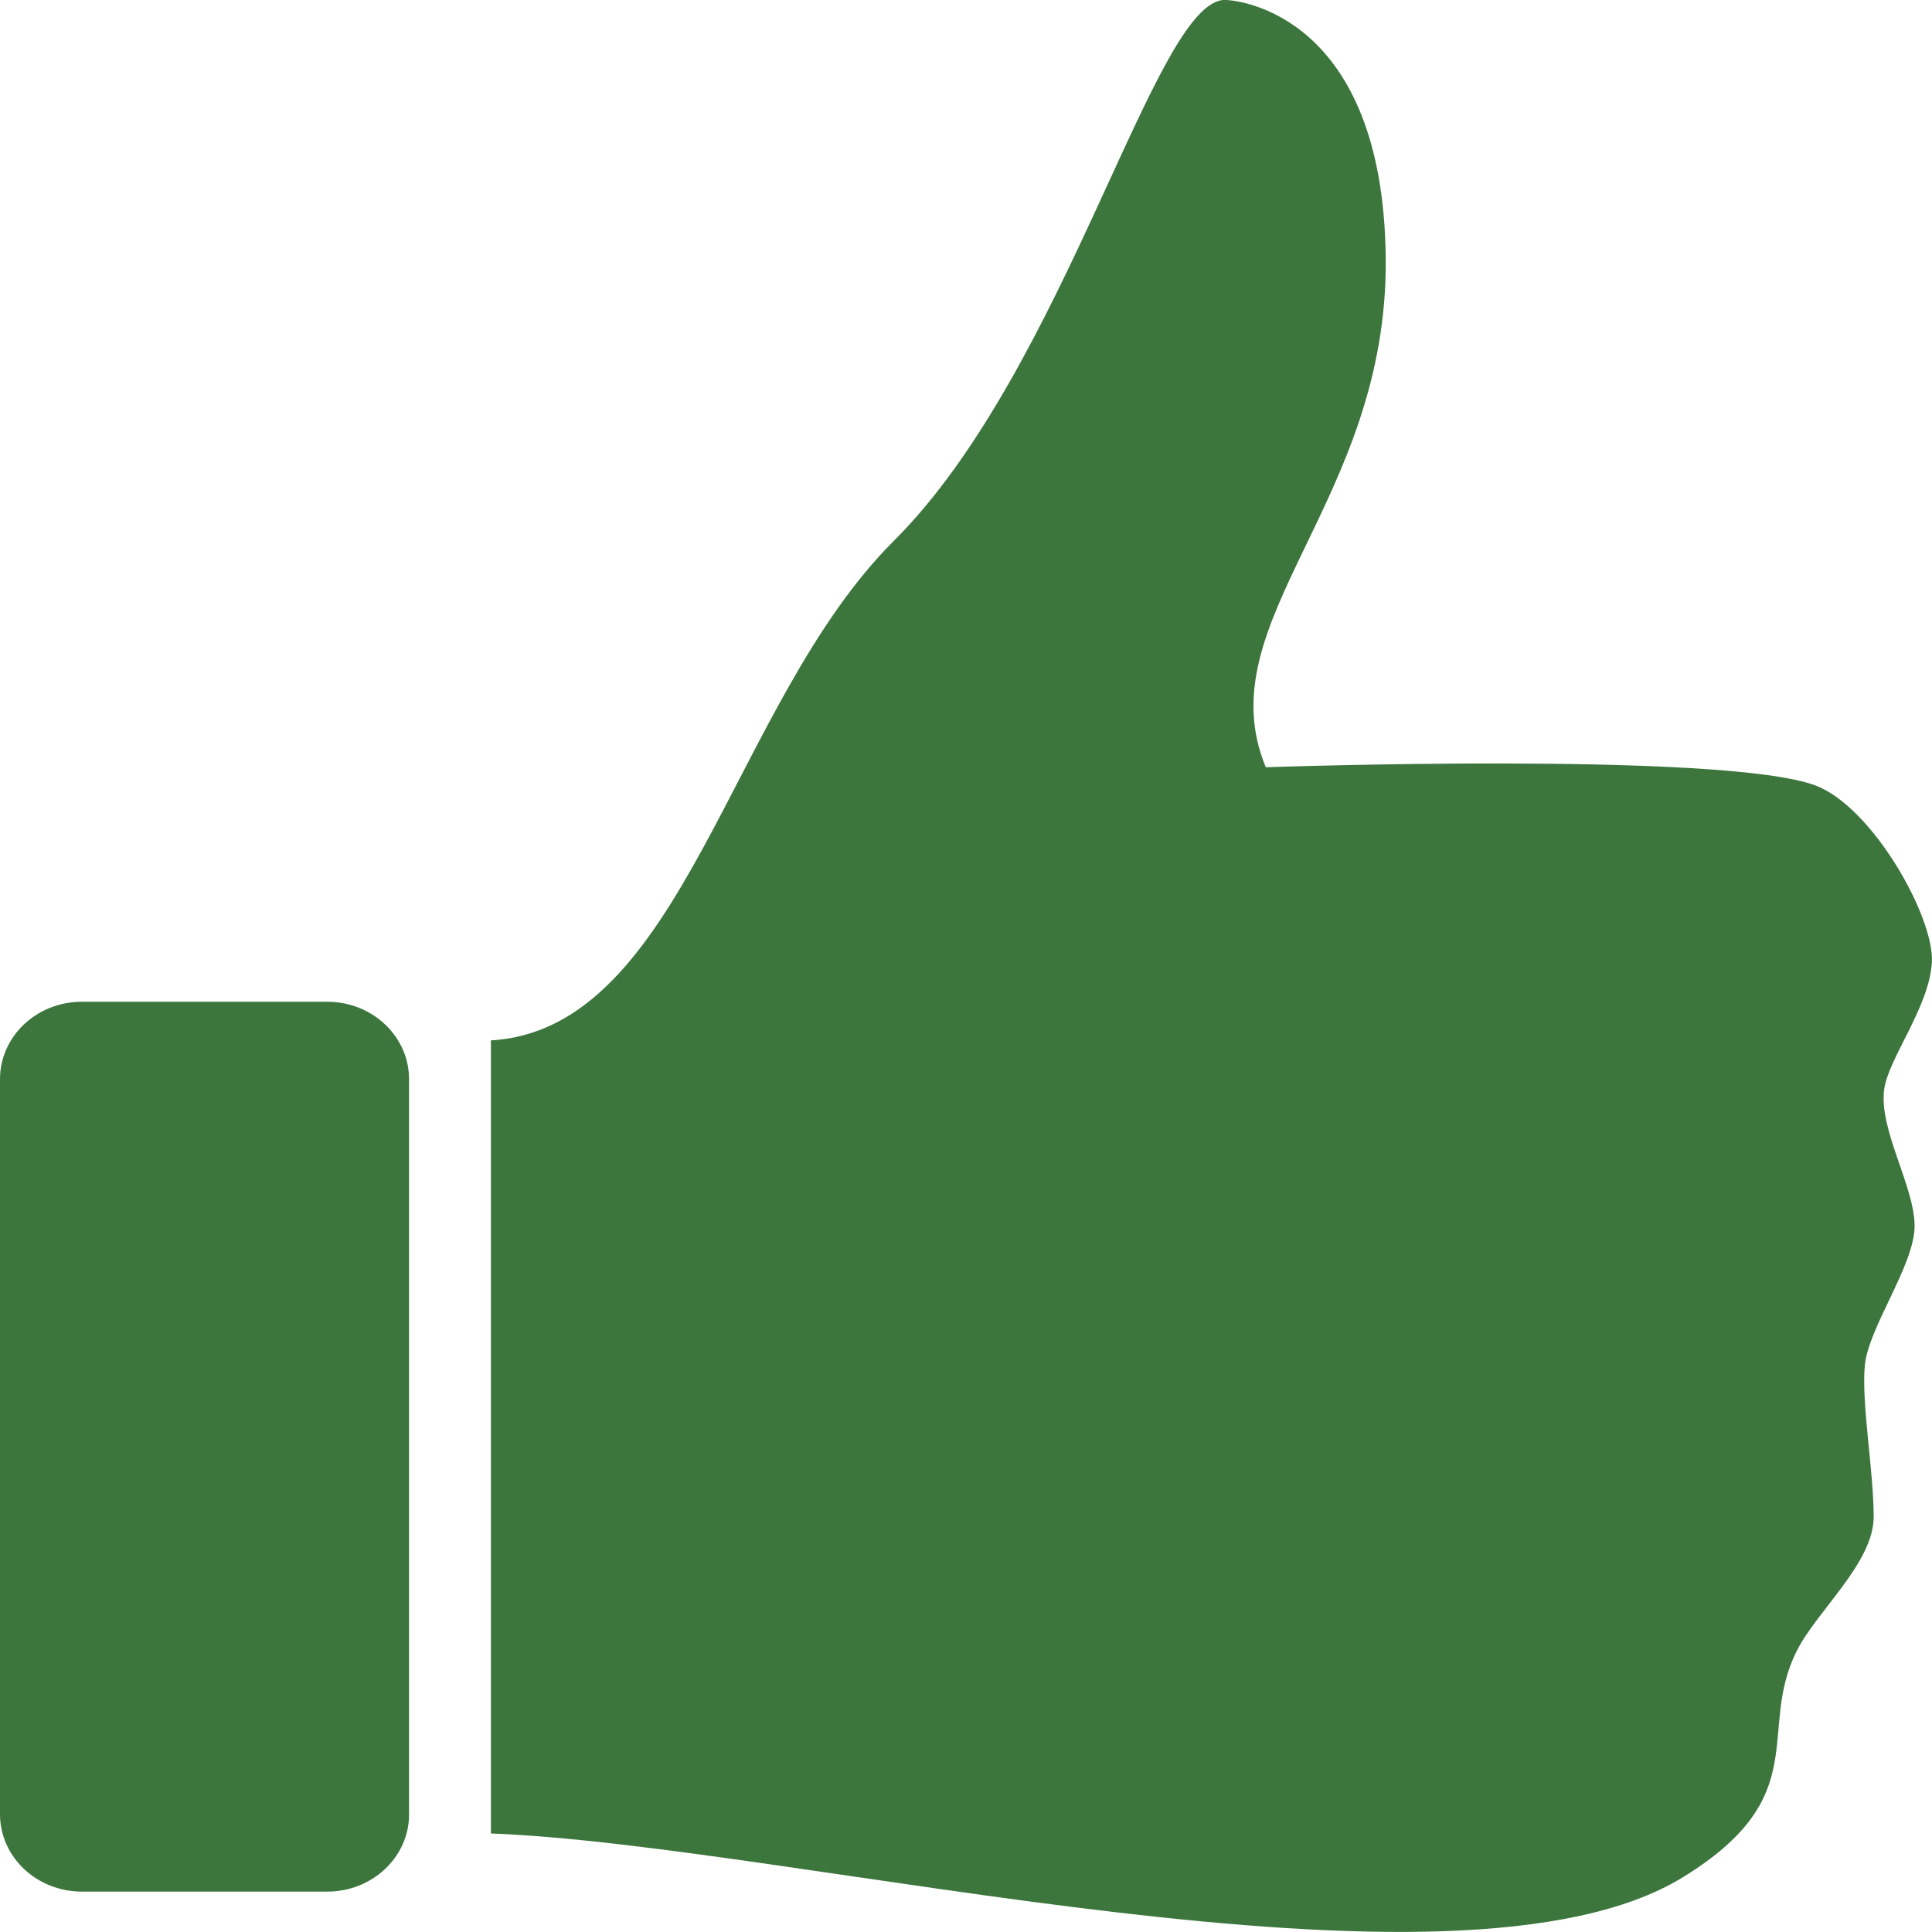
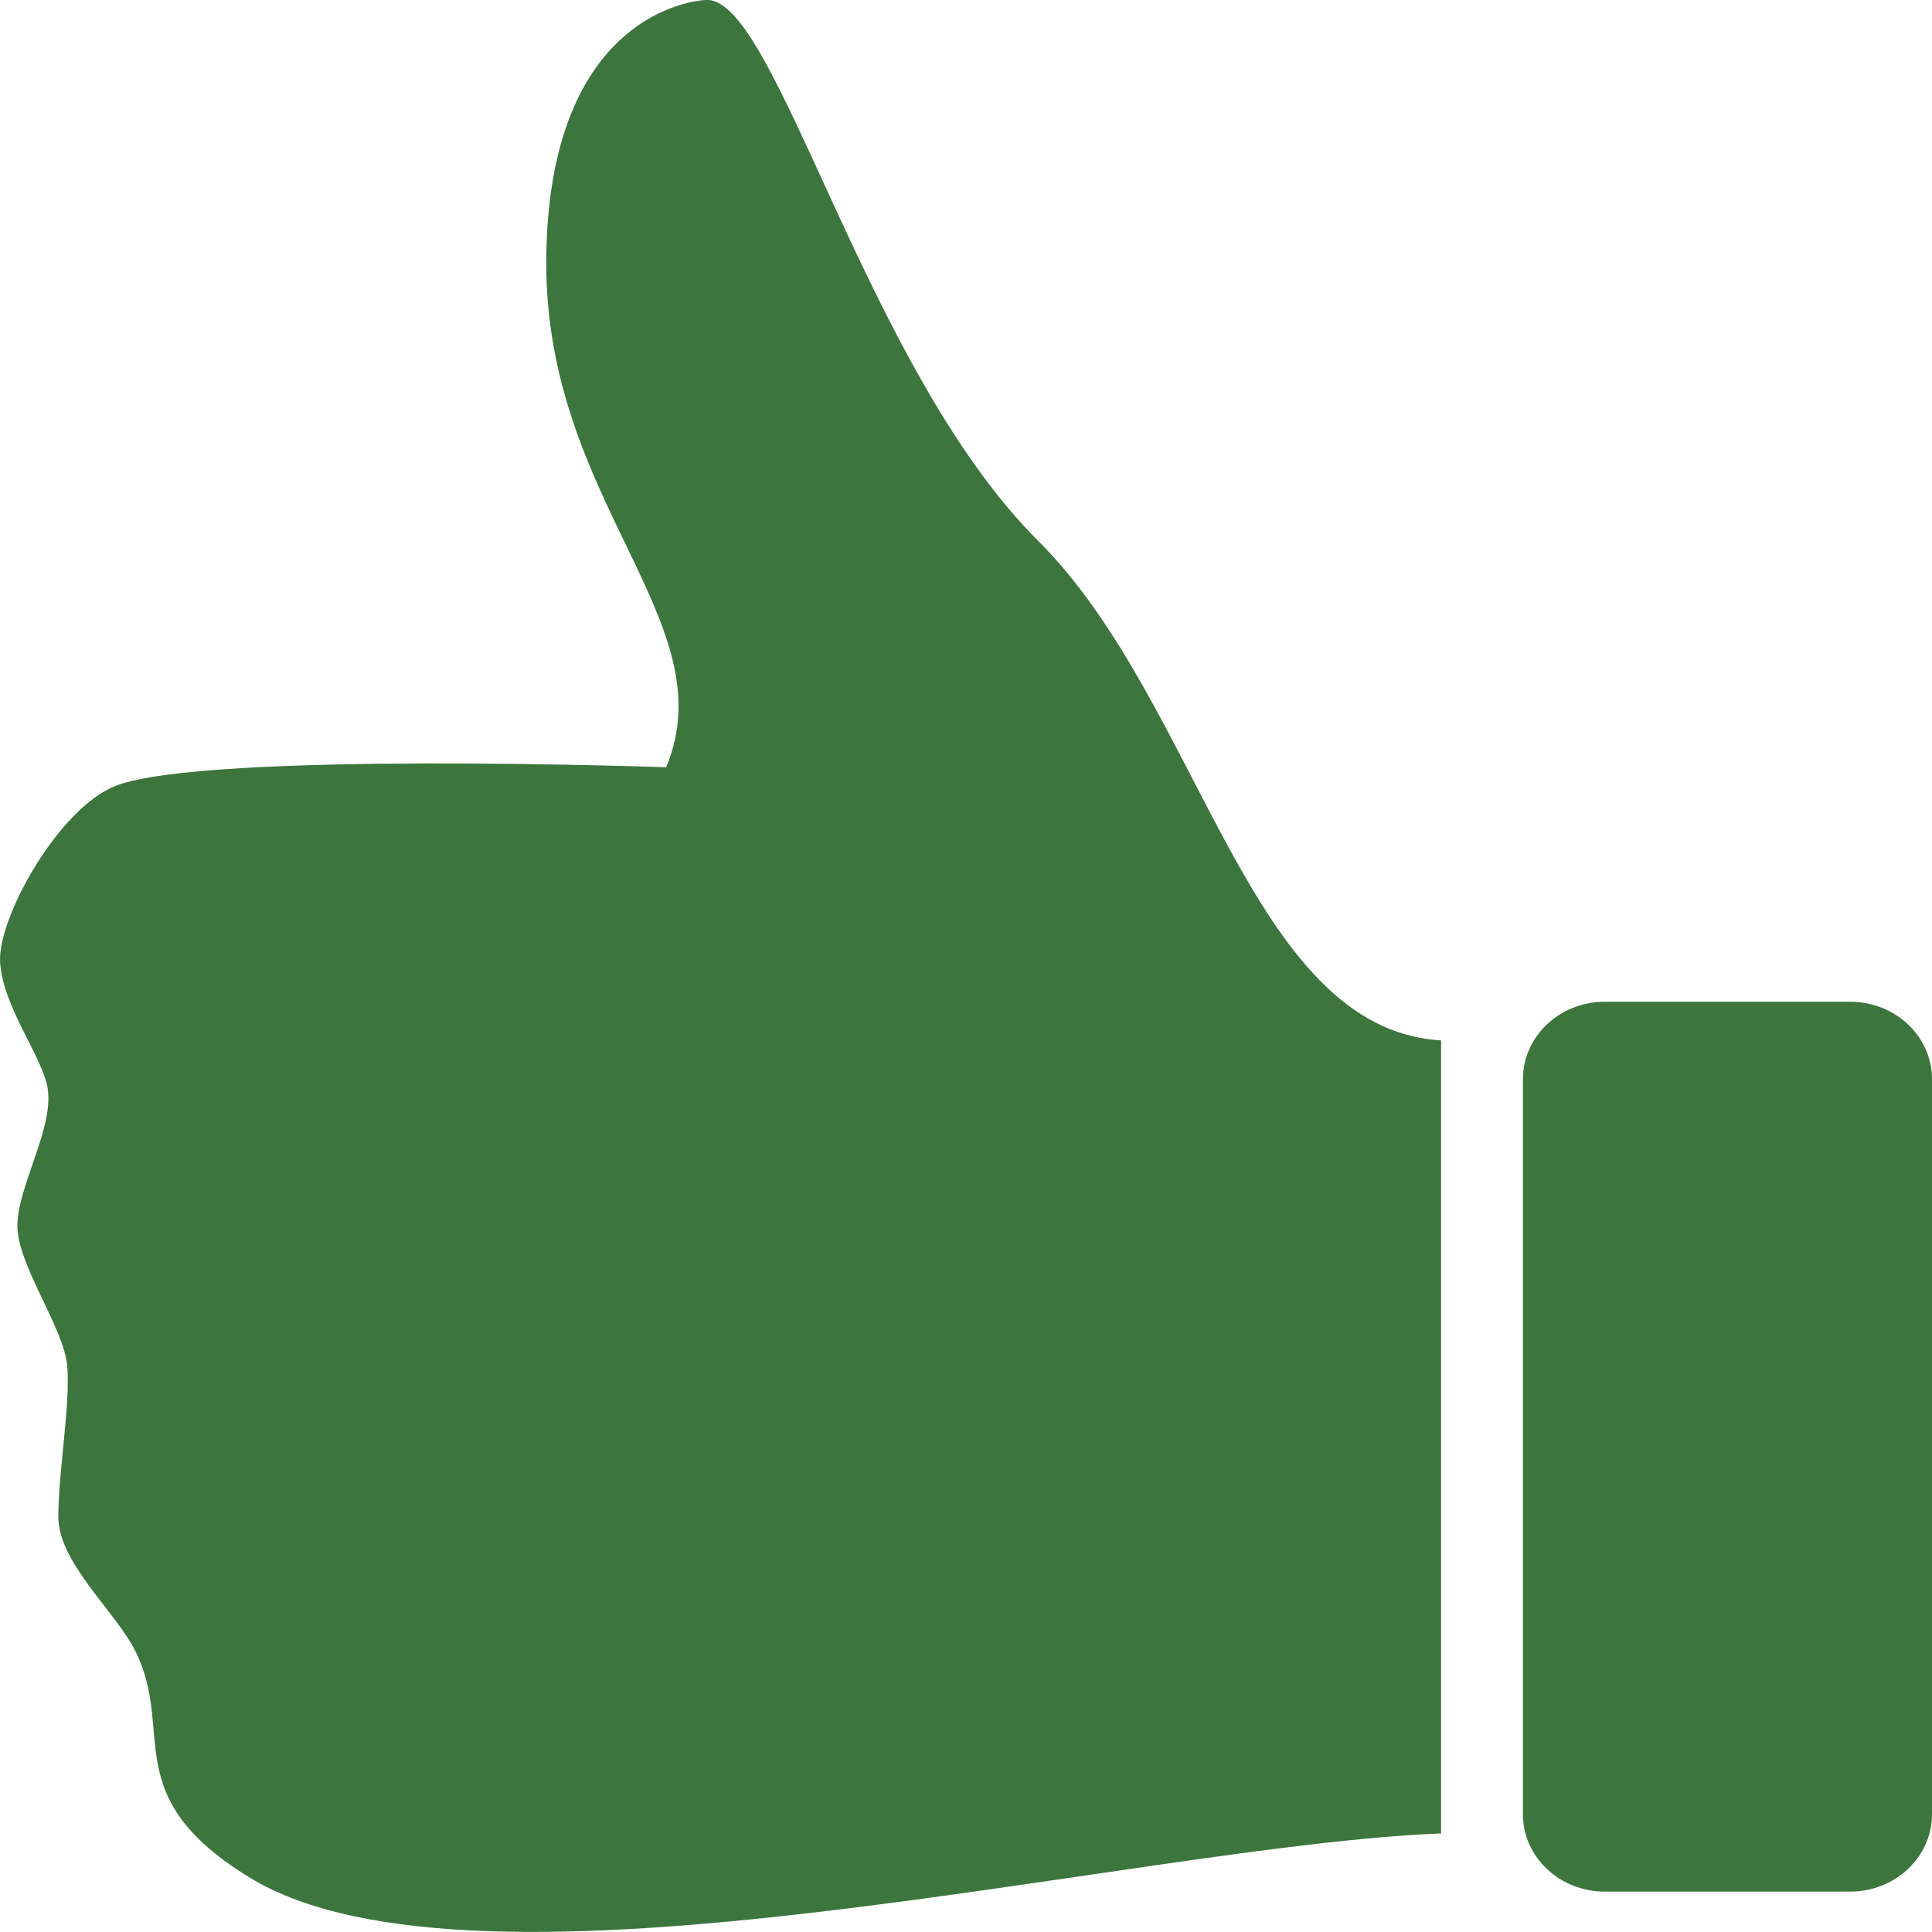
<svg xmlns="http://www.w3.org/2000/svg" width="32" height="32" id="svg2" version="1.1">
  <defs id="defs12" />
-   <g id="g4" style="fill:#3c763d;fill-opacity:1;stroke:none" transform="translate(0,-68)">
+   <g id="g4" style="fill:#3c763d;fill-opacity:1;stroke:none" transform="matrix(-1,0,0,1,32,-68)">
    <path id="svg_1" d="m 31.207,86.047 c 0.073,-0.525 0.745,-1.359 0.791,-2.104 0.046,-0.745 -0.977,-2.568 -1.92,-2.93 -1.498,-0.573 -9.112,-0.305 -9.112,-0.305 -1.006,-2.418 2.027,-4.392 1.986,-8.432 -0.041,-4.04 -2.445,-4.275 -2.662,-4.277 -1.162,-0.01 -2.62,6.103 -5.486,8.96 -2.701,2.693 -3.486,8.089 -6.673,8.273 l 0,13.136 c 5.077,0.193 15.97,3.05 19.748,0.722 2.185,-1.346 1.211,-2.404 1.879,-3.742 0.332,-0.665 1.278,-1.465 1.276,-2.227 -0.001,-0.762 -0.204,-1.869 -0.147,-2.501 0.057,-0.633 0.827,-1.668 0.825,-2.318 -0.002,-0.65 -0.596,-1.597 -0.504,-2.258 z" style="fill:#3c763d;fill-opacity:1;stroke:none" />
    <path id="svg_2" d="m 6.776,98.049 c 0,0.708 -0.607,1.282 -1.355,1.282 l -4.065,0 C 0.607,99.331 0,98.757 0,98.049 L 0,85.874 c 0,-0.708 0.607,-1.282 1.355,-1.282 l 4.065,0 c 0.748,0 1.355,0.574 1.355,1.282 l 0,12.175 z" style="fill:#3c763d;fill-opacity:1;stroke:none" />
  </g>
</svg>
